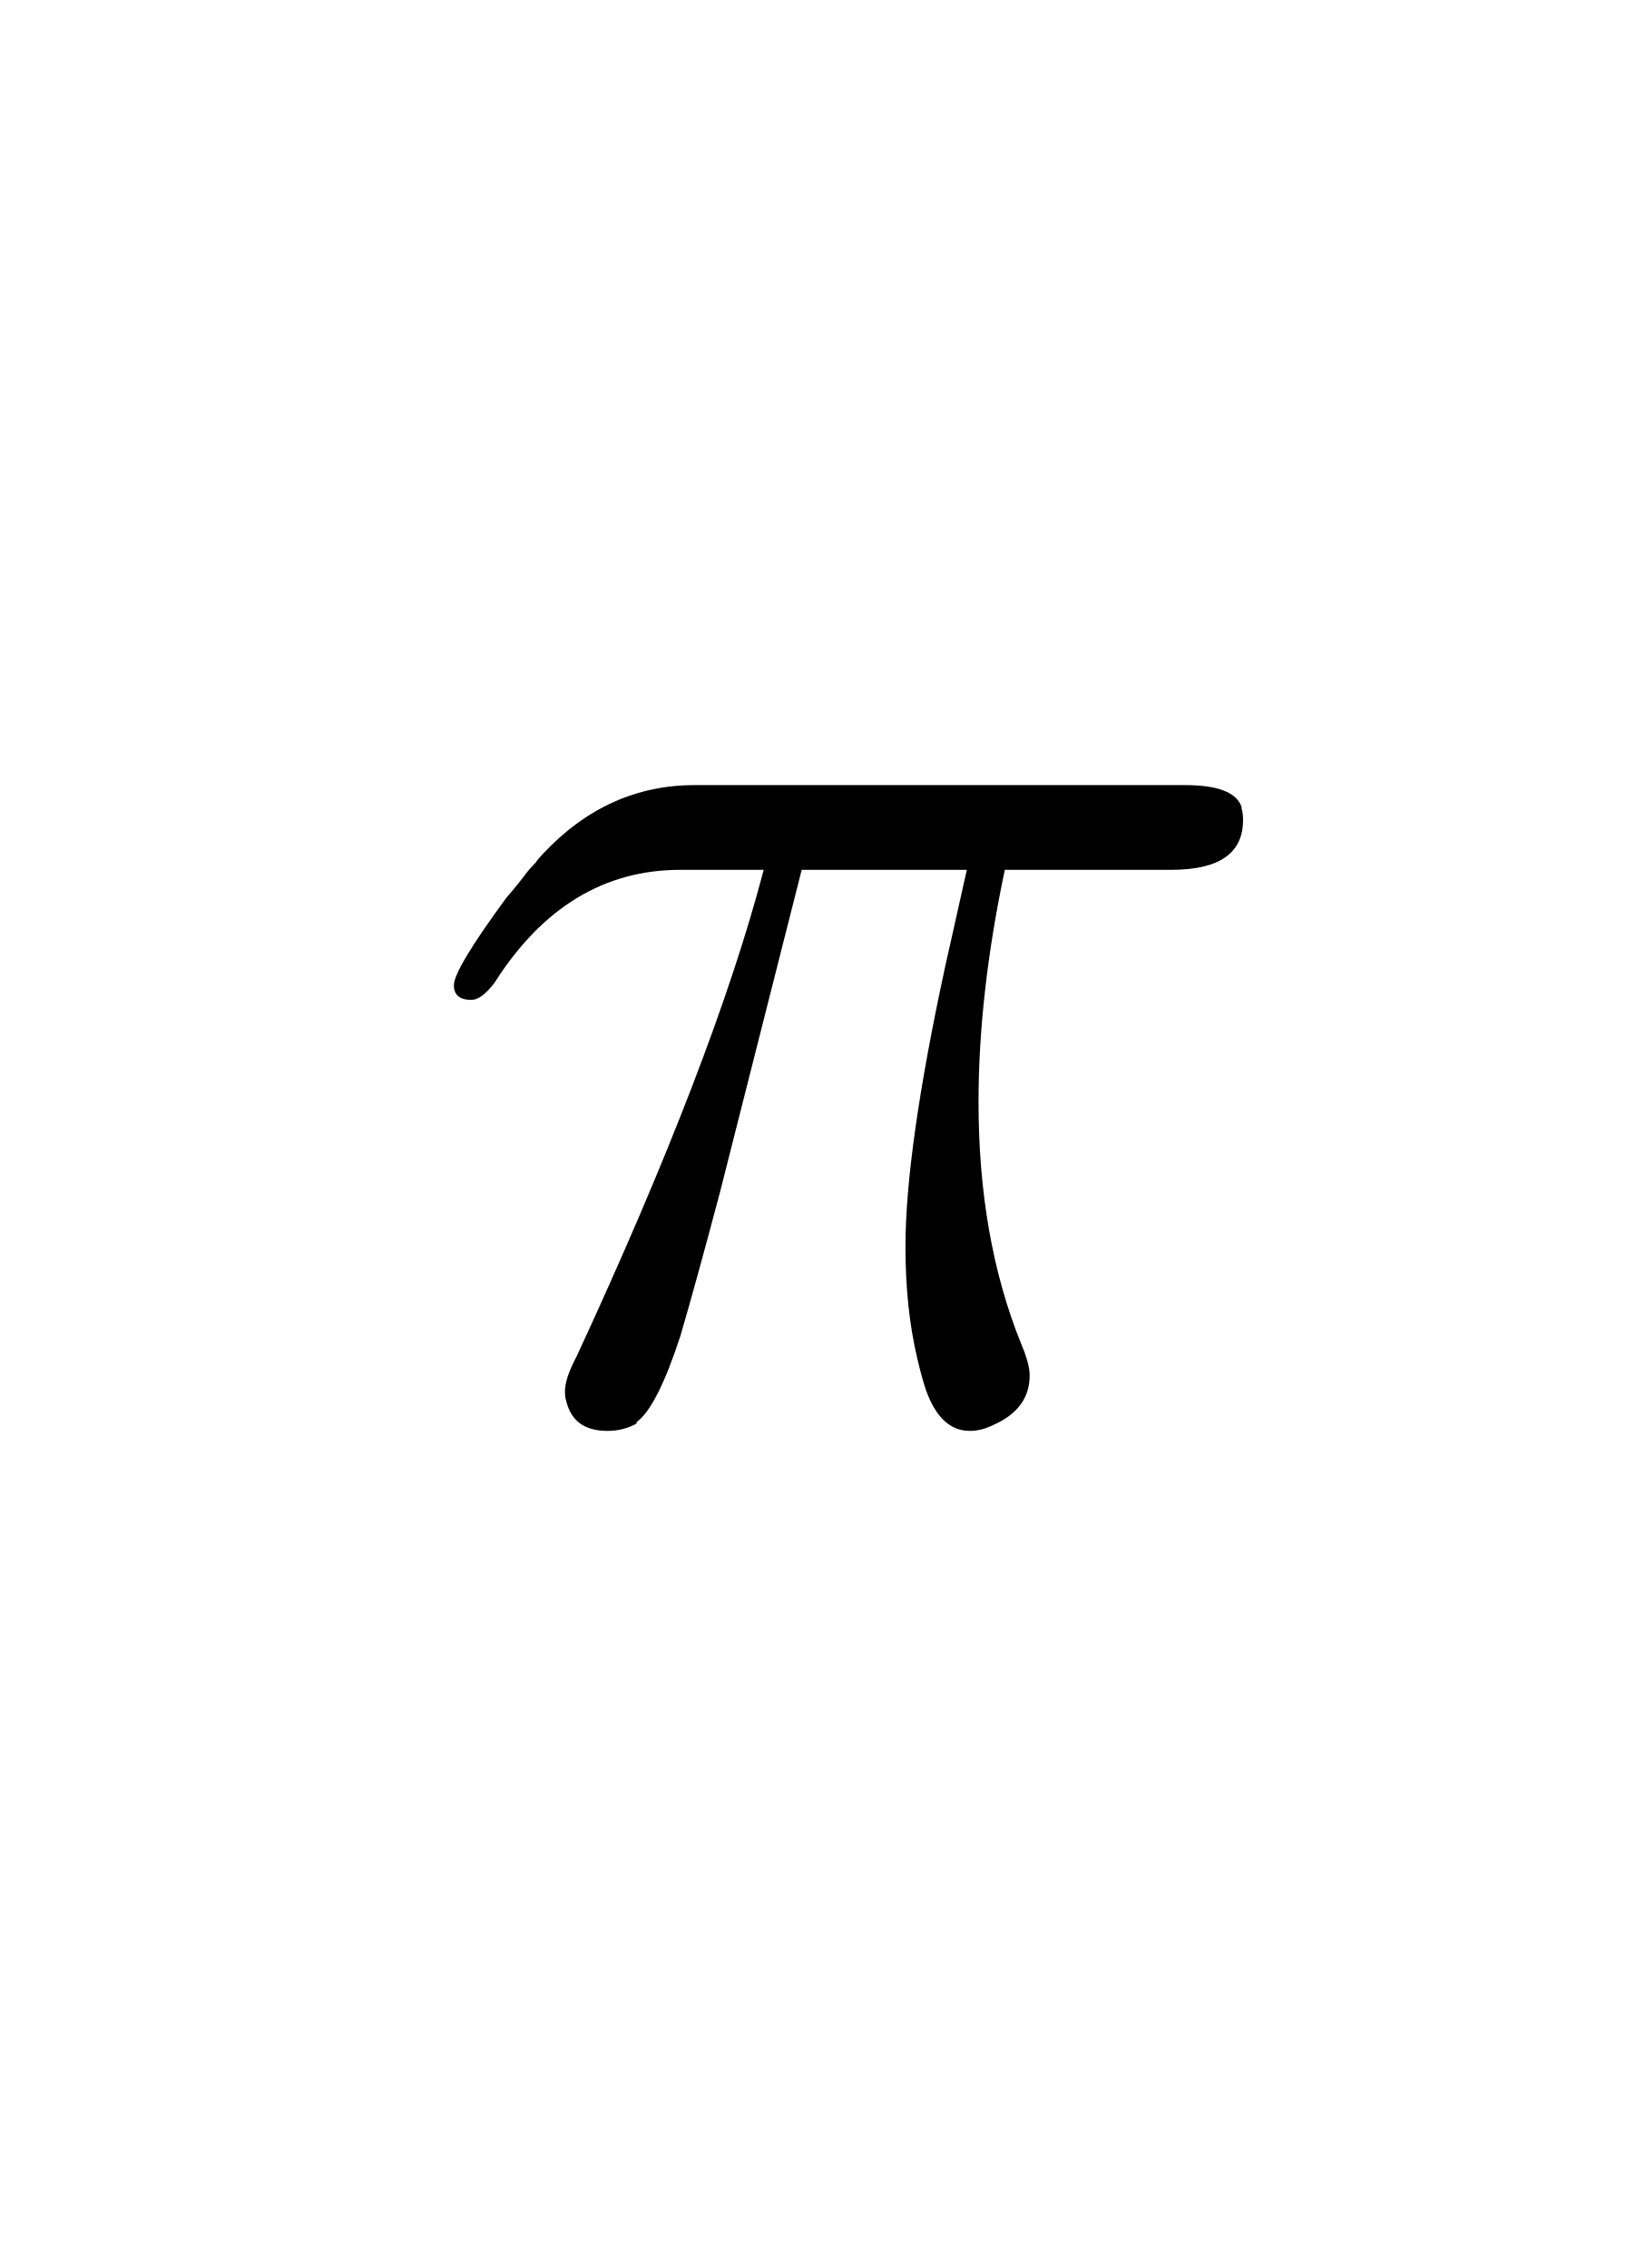
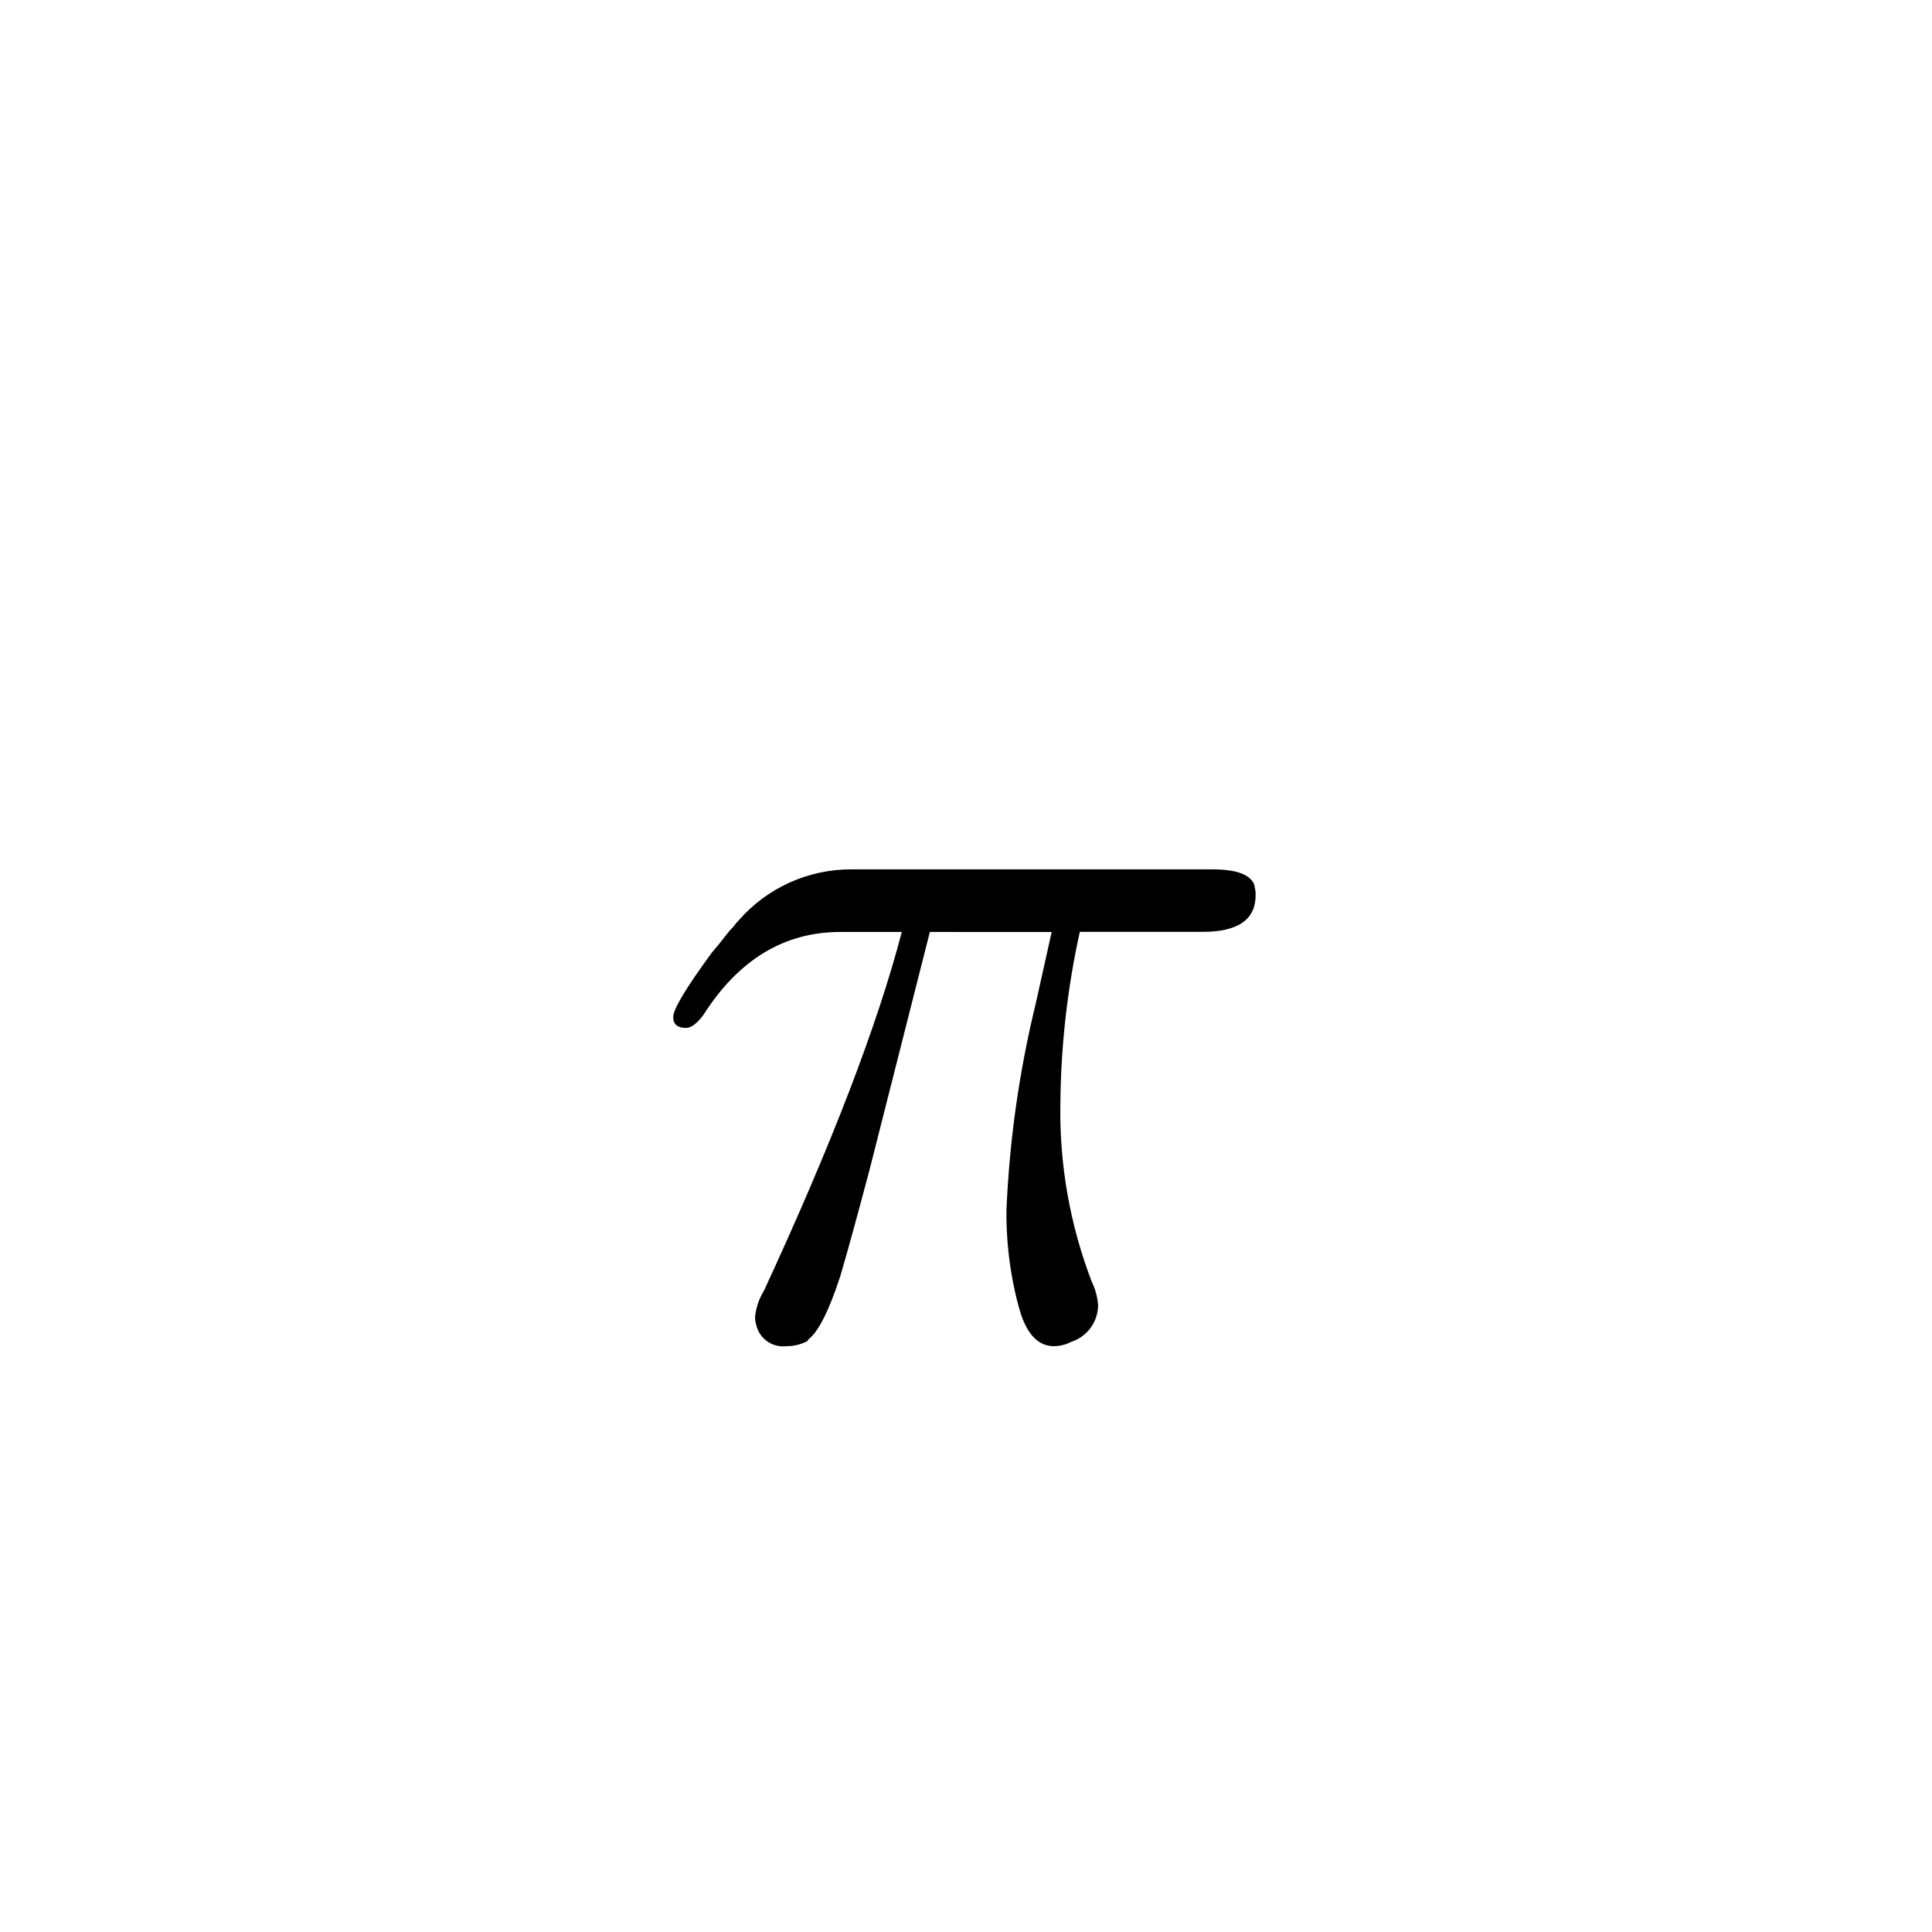
- <svg xmlns="http://www.w3.org/2000/svg" version="1.1" width="75" height="104">
-   <defs>
-     <clipPath id="FxbaTrcnBarl">
-       <path fill="none" stroke="none" d=" M 0 0 L 75 0 L 75 104 L 0 104 L 0 0 Z" />
-     </clipPath>
-   </defs>
-   <g transform="scale(1,1)" clip-path="url(#FxbaTrcnBarl)">
-     <g transform="translate(-136,-56)">
-       <g transform="scale(67,67)">
-         <g transform="translate(2.313433,1.804134)">
-           <path fill="rgb(0,0,0)" stroke="none" paint-order="stroke fill markers" d=" M 0.265 -0.373 L 0.265 -0.373 L 0.209 -0.152 Q 0.192 -0.088 0.182 -0.054 Q 0.166 -0.005 0.152 0.005 L 0.152 0.006 Q 0.143 0.011 0.132 0.011 Q 0.109 0.011 0.104 -0.009 Q 0.103 -0.012 0.103 -0.016 Q 0.103 -0.025 0.111 -0.04 Q 0.205 -0.243 0.239 -0.373 L 0.182 -0.373 Q 0.104 -0.373 0.055 -0.296 Q 0.046 -0.284 0.039 -0.284 Q 0.027 -0.284 0.027 -0.294 Q 0.027 -0.305 0.063 -0.354 Q 0.07 -0.362 0.076 -0.37 Q 0.079 -0.374 0.083 -0.378 Q 0.085 -0.381 0.088 -0.384 Q 0.132 -0.431 0.192 -0.431 L 0.527 -0.431 Q 0.561 -0.431 0.566 -0.416 L 0.566 -0.415 Q 0.567 -0.412 0.567 -0.407 Q 0.567 -0.373 0.518 -0.373 L 0.404 -0.373 Q 0.386 -0.288 0.386 -0.214 Q 0.386 -0.121 0.415 -0.049 Q 0.421 -0.035 0.421 -0.027 Q 0.421 -0.004 0.396 0.007 Q 0.388 0.011 0.38 0.011 Q 0.36 0.011 0.35 -0.017 Q 0.347 -0.026 0.344 -0.039 Q 0.336 -0.073 0.336 -0.115 Q 0.336 -0.181 0.363 -0.306 L 0.378 -0.373 L 0.265 -0.373 Z" />
-         </g>
+ <svg xmlns="http://www.w3.org/2000/svg" id="_29-8p" data-name="29-8p" width="120" height="120" viewBox="0 0 120 120">
+   <path id="Path_71" data-name="Path 71" d="M120,0H0V120H120Z" fill="none" />
+   <g id="Group_996" data-name="Group 996" transform="translate(-115 -38)">
+     <g id="Group_989" data-name="Group 989">
+       <g id="Group_988" data-name="Group 988" transform="translate(155 120.877)">
+         <path id="Path_670" data-name="Path 670" d="M17.755-24.991h0L14-10.184Q12.864-5.9,12.194-3.618,11.122-.335,10.184.335V.4a2.712,2.712,0,0,1-1.34.335A1.705,1.705,0,0,1,6.968-.6,1.485,1.485,0,0,1,6.9-1.072,3.717,3.717,0,0,1,7.437-2.68q6.3-13.6,8.576-22.311H12.194q-5.226,0-8.509,5.159-.6.8-1.072.8-.8,0-.8-.67,0-.737,2.412-4.02.469-.536.871-1.072a5.032,5.032,0,0,1,.469-.536,2.662,2.662,0,0,1,.335-.4,9.24,9.24,0,0,1,6.968-3.149H35.309q2.278,0,2.613,1v.067a1.743,1.743,0,0,1,.067.536q0,2.278-3.283,2.278H27.068a51.578,51.578,0,0,0-1.206,10.653A29.408,29.408,0,0,0,27.805-3.283a4.067,4.067,0,0,1,.4,1.474A2.411,2.411,0,0,1,26.532.469,2.379,2.379,0,0,1,25.46.737q-1.34,0-2.01-1.876-.2-.6-.4-1.474A22.274,22.274,0,0,1,22.512-7.7a65.877,65.877,0,0,1,1.809-12.8l1-4.489Z" />
      </g>
    </g>
  </g>
</svg>
